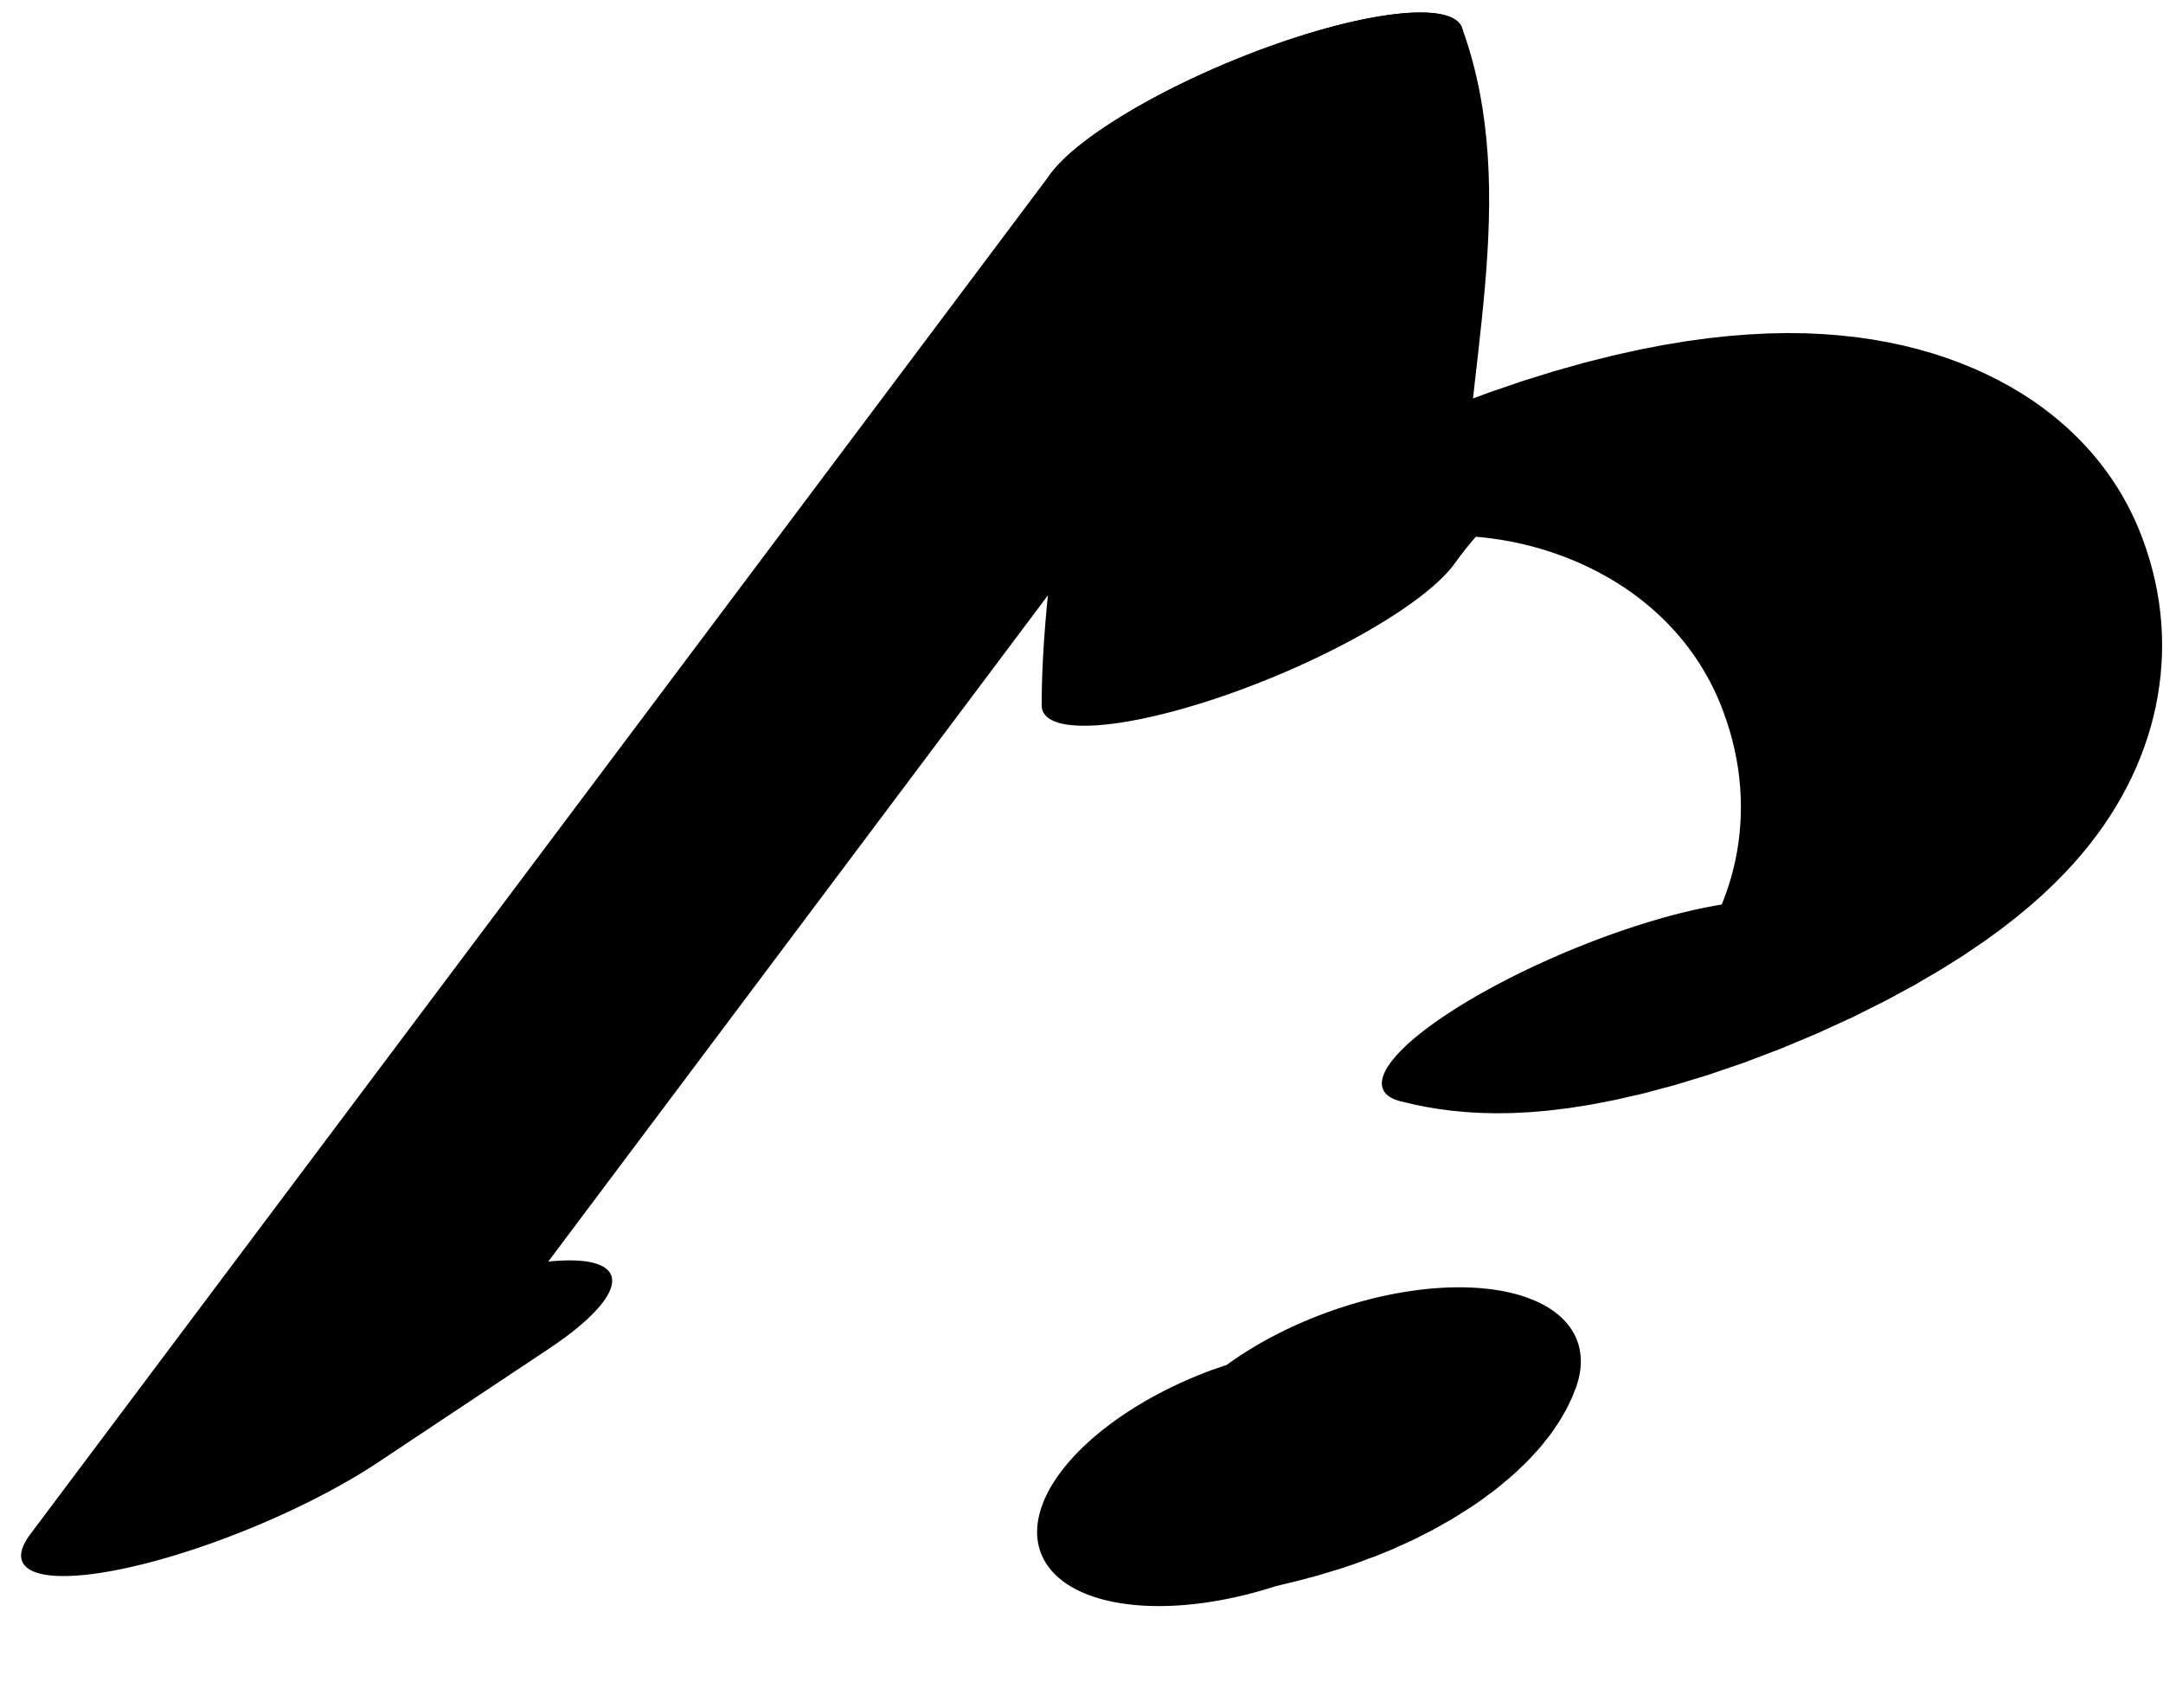
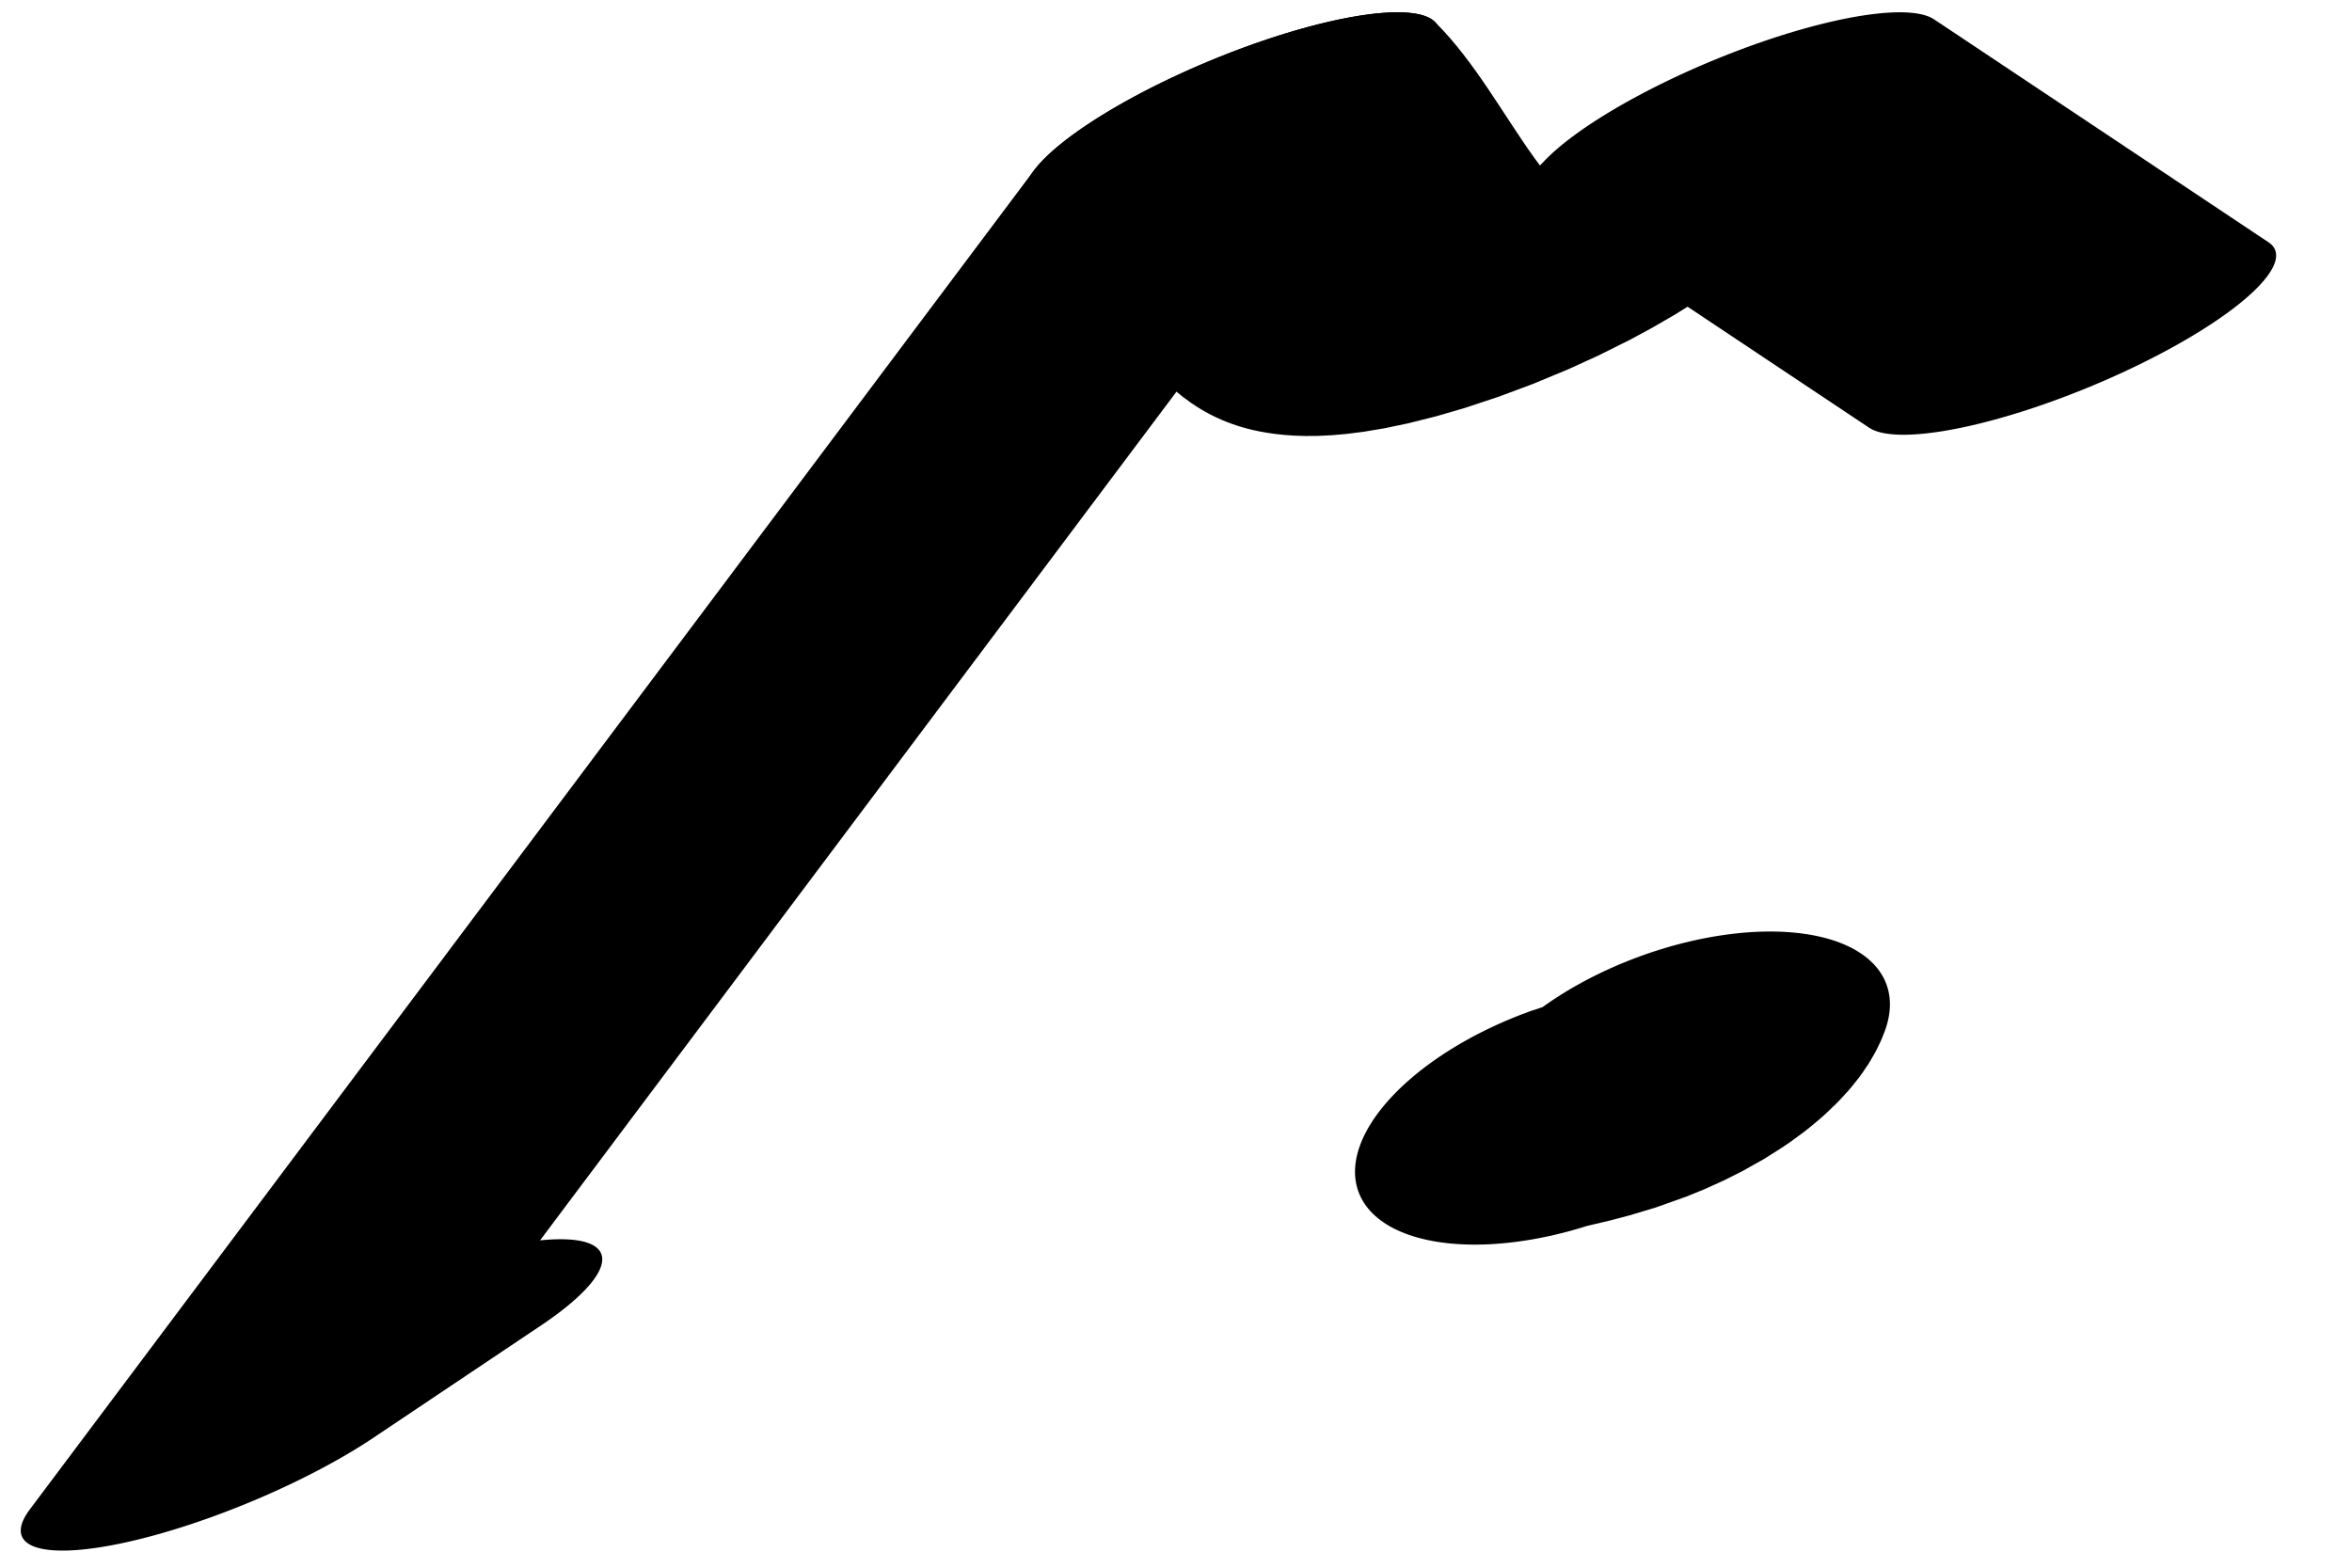
- <svg xmlns="http://www.w3.org/2000/svg" width="19" height="15" viewBox="0 0 19 15">
-   <path fill="none" stroke-width="32.529" stroke-linecap="round" stroke-linejoin="round" stroke="rgb(0%, 0%, 0%)" stroke-opacity="1" stroke-miterlimit="10" d="M 126.738 284.991 L 21.751 36.331 L 36.109 47.62 " transform="matrix(0.113137, -0.0468644, -0.0117155, -0.0282833, 0, 15)" />
-   <path fill="none" stroke-width="32.529" stroke-linecap="round" stroke-linejoin="round" stroke="rgb(0%, 0%, 0%)" stroke-opacity="1" stroke-miterlimit="10" d="M 126.738 284.991 C 126.19 235.35 117.449 195.28 112.725 149.659 C 121.039 170.272 131.195 174.989 140.457 162.404 C 150.363 149.03 158.176 115.782 157.814 74.948 C 157.28 8.435 138.177 -28.001 124.893 12.101 " transform="matrix(0.113137, -0.0468644, -0.0117155, -0.0282833, 0, 15)" />
-   <path fill="none" stroke-width="38.044" stroke-linecap="round" stroke-linejoin="round" stroke="rgb(0%, 0%, 0%)" stroke-opacity="1" stroke-miterlimit="10" d="M 106.081 -35.423 C 109.883 -35.393 114.242 -38.886 116.723 -32.94 " transform="matrix(0.097754, -0.0355797, -0.0177892, -0.048877, 0, 15)" />
+ <svg xmlns="http://www.w3.org/2000/svg" width="21" height="14" viewBox="0 0 21 14">
+   <path fill="none" stroke-width="32.529" stroke-linecap="round" stroke-linejoin="round" stroke="rgb(0%, 0%, 0%)" stroke-opacity="1" stroke-miterlimit="10" d="M 123.613 254.812 L 18.613 6.034 L 32.996 17.559 " transform="matrix(0.113137, -0.0468644, -0.0117155, -0.0282833, 0, 14)" />
+   <path fill="none" stroke-width="32.529" stroke-linecap="round" stroke-linejoin="round" stroke="rgb(0%, 0%, 0%)" stroke-opacity="1" stroke-miterlimit="10" d="M 123.613 254.812 C 126.681 225.421 125.264 186.06 132.418 169.787 C 140.677 150.854 148.818 184.46 157.445 198.754 L 173.764 101.277 " transform="matrix(0.113137, -0.0468644, -0.0117155, -0.0282833, 0, 14)" />
+   <path fill="none" stroke-width="38.044" stroke-linecap="round" stroke-linejoin="round" stroke="rgb(0%, 0%, 0%)" stroke-opacity="1" stroke-miterlimit="10" d="M 139.624 -19.081 C 143.413 -19.122 147.772 -22.615 150.253 -16.669 " transform="matrix(0.097754, -0.0355797, -0.0177892, -0.048877, 0, 14)" />
</svg>
